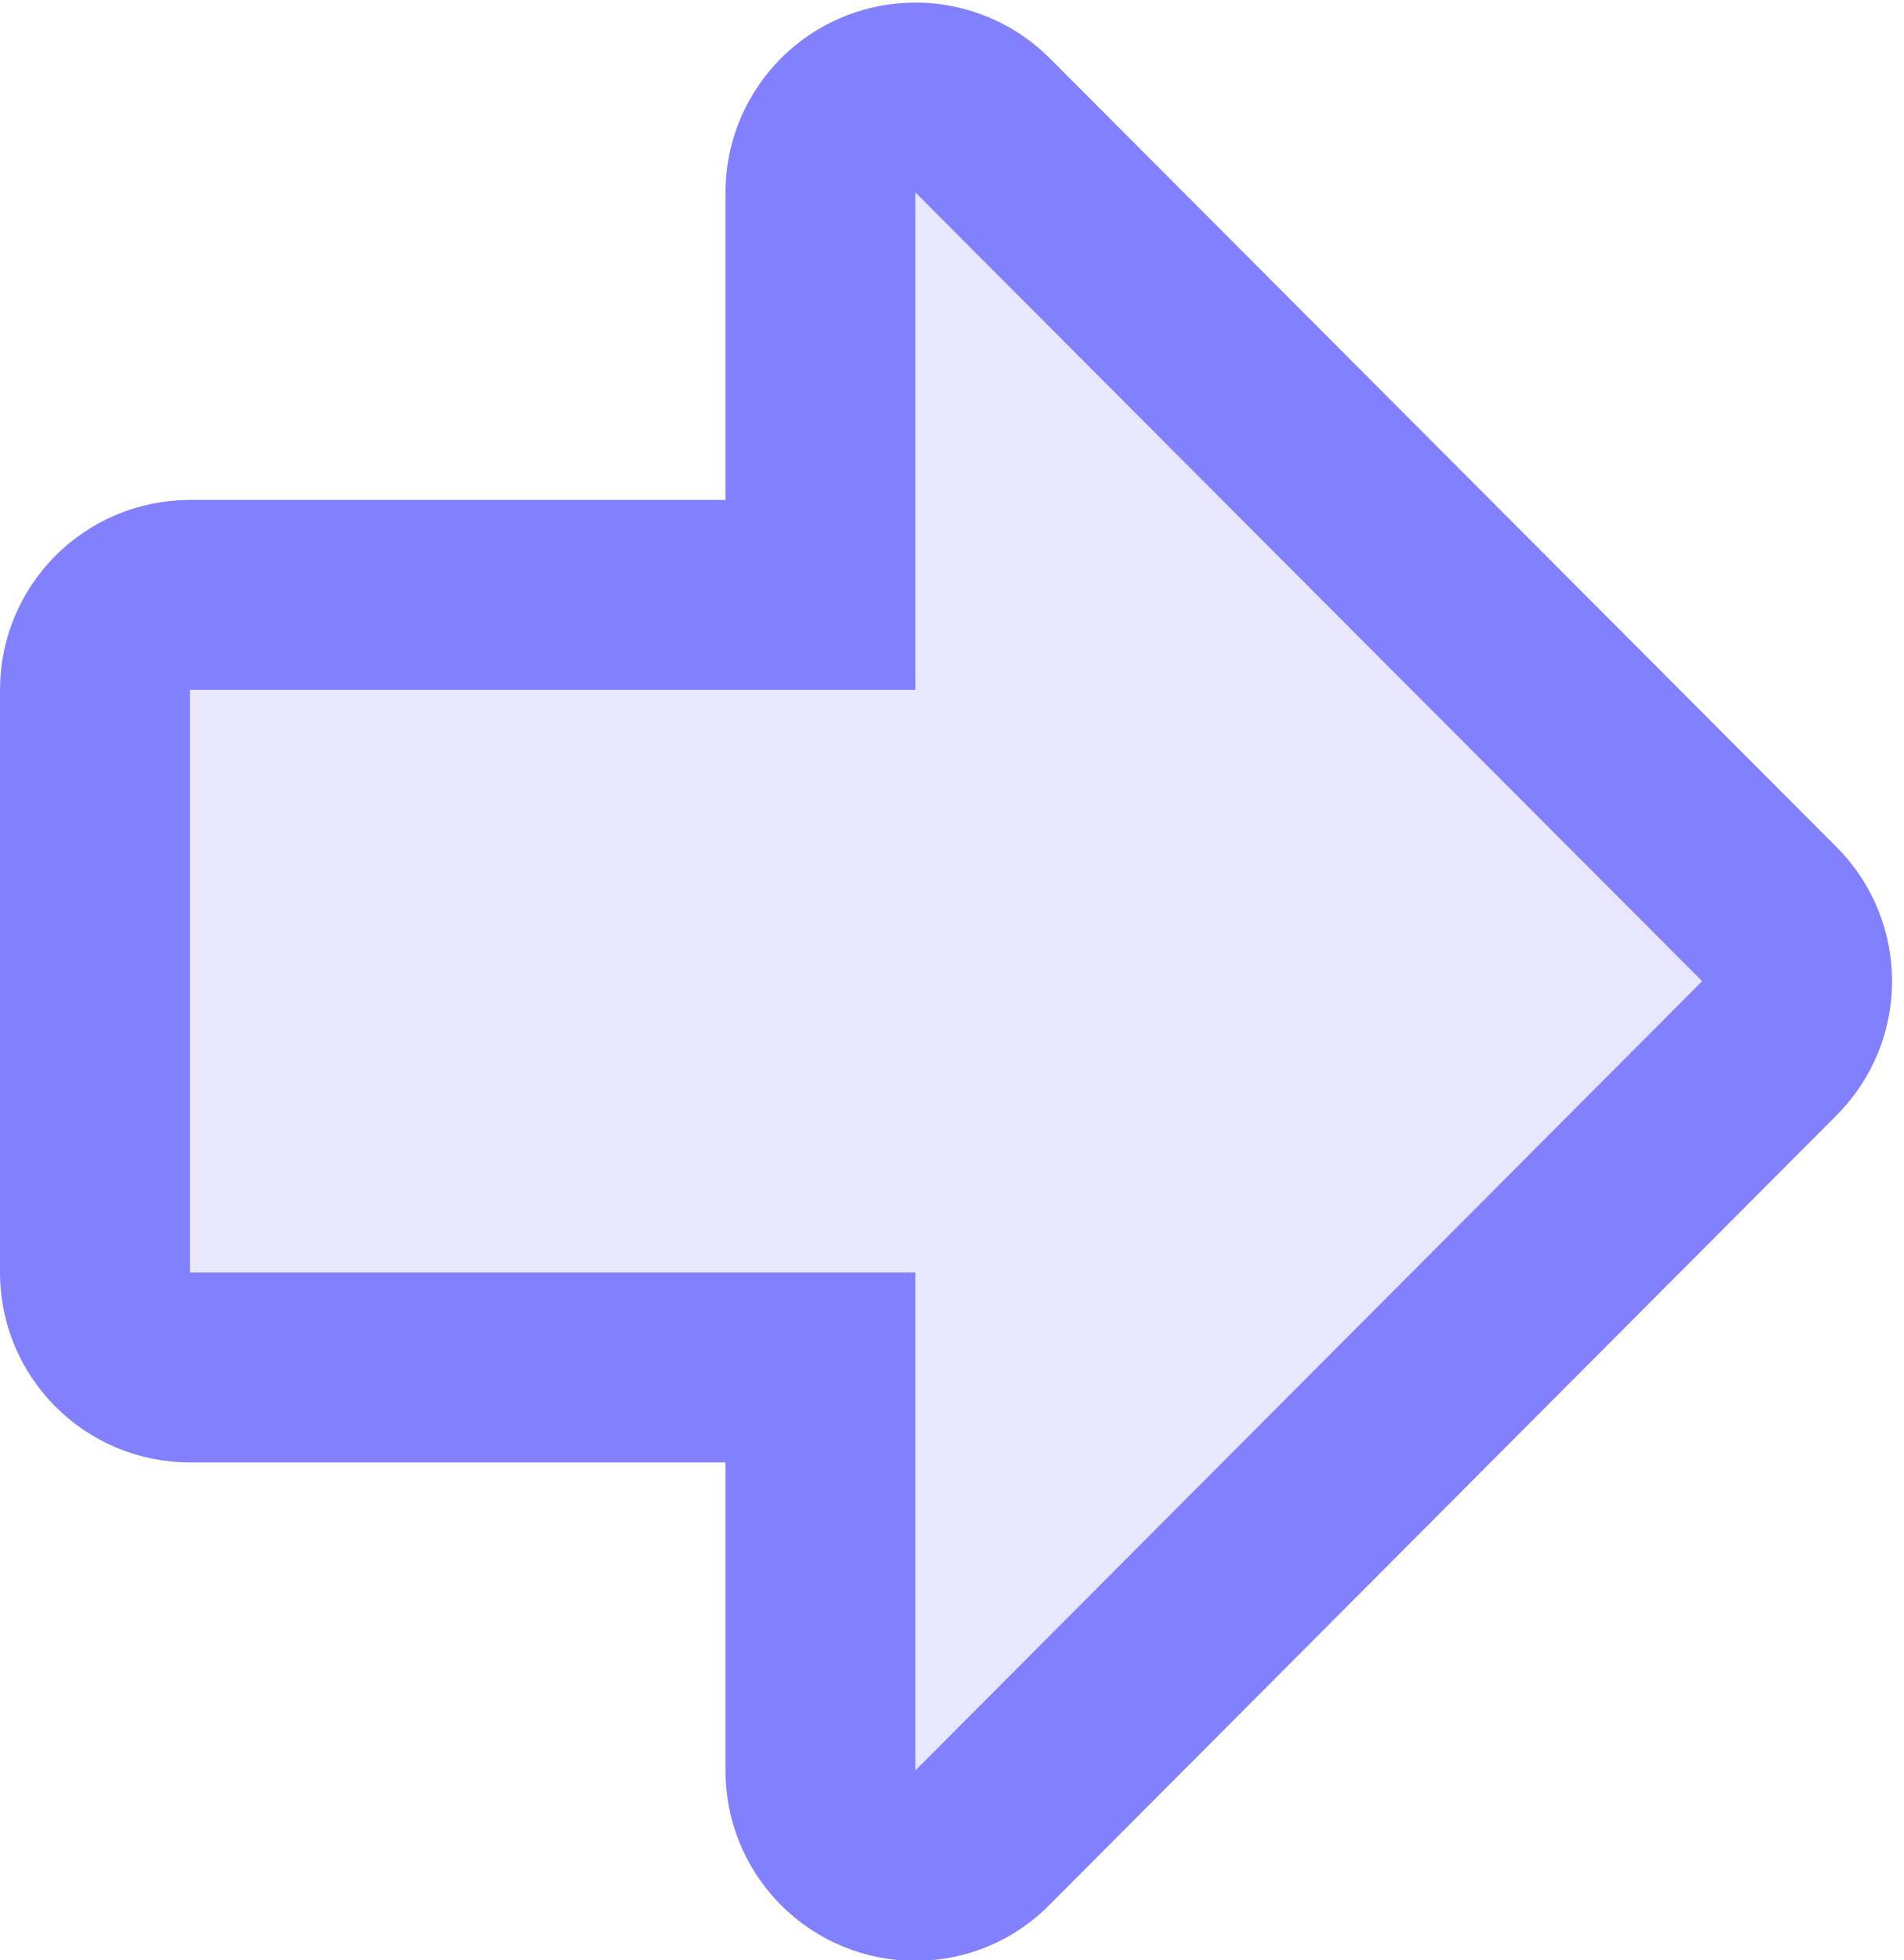
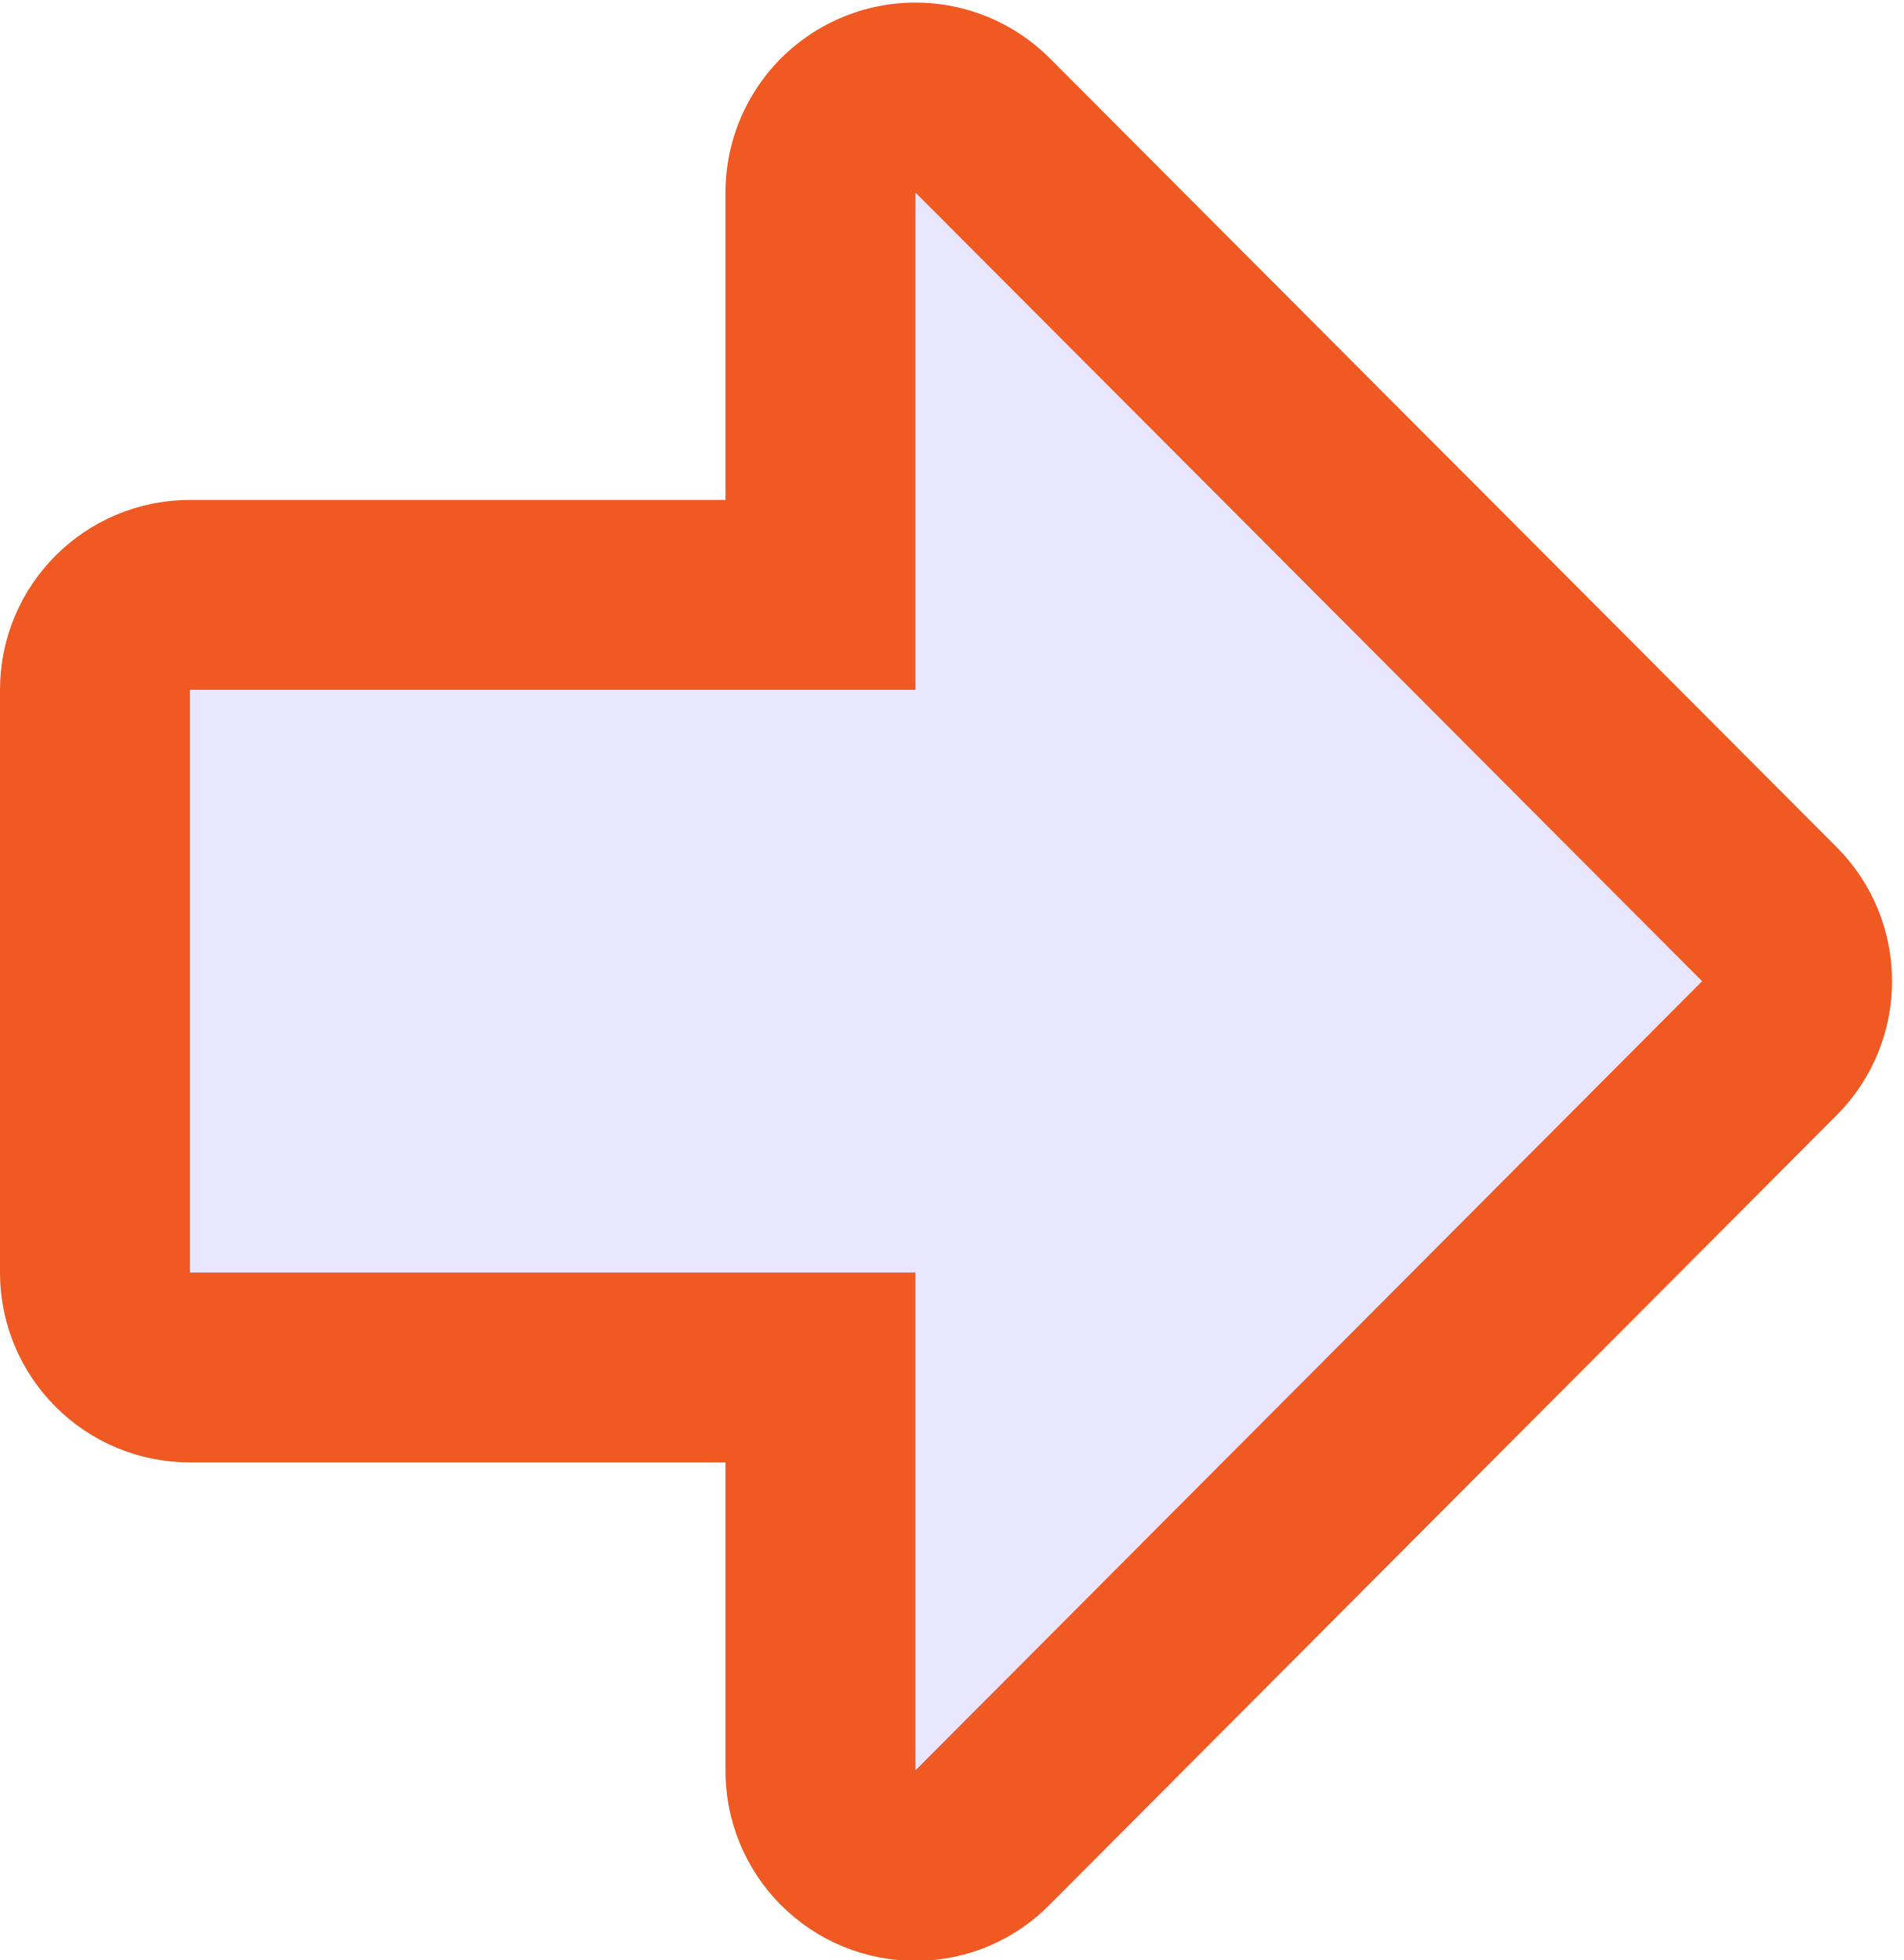
<svg xmlns="http://www.w3.org/2000/svg" width="20.045" height="20.645" viewBox="0 0 20.045 20.645">
  <g id="forward2" transform="translate(1 0.835)">
-     <path id="Forward" d="M7.64,17.69V13.45H1a1,1,0,0,1-1-1V6.312a1,1,0,0,1,1-1H7.64V1.073A1,1,0,0,1,9.348.367l8.285,8.308a1,1,0,0,1,0,1.412L9.348,18.4a.978.978,0,0,1-.7.3A1,1,0,0,1,7.64,17.69Z" transform="translate(0 0.119)" fill="#e9e7ff" stroke="#8280fd" stroke-width="2" />
+     <path id="Forward" d="M7.64,17.69V13.45H1a1,1,0,0,1-1-1V6.312a1,1,0,0,1,1-1H7.64V1.073A1,1,0,0,1,9.348.367l8.285,8.308a1,1,0,0,1,0,1.412L9.348,18.4a.978.978,0,0,1-.7.3A1,1,0,0,1,7.64,17.69Z" transform="translate(0 0.119)" fill="#e9e7ff" stroke="#F15922" stroke-width="2" />
  </g>
</svg>
